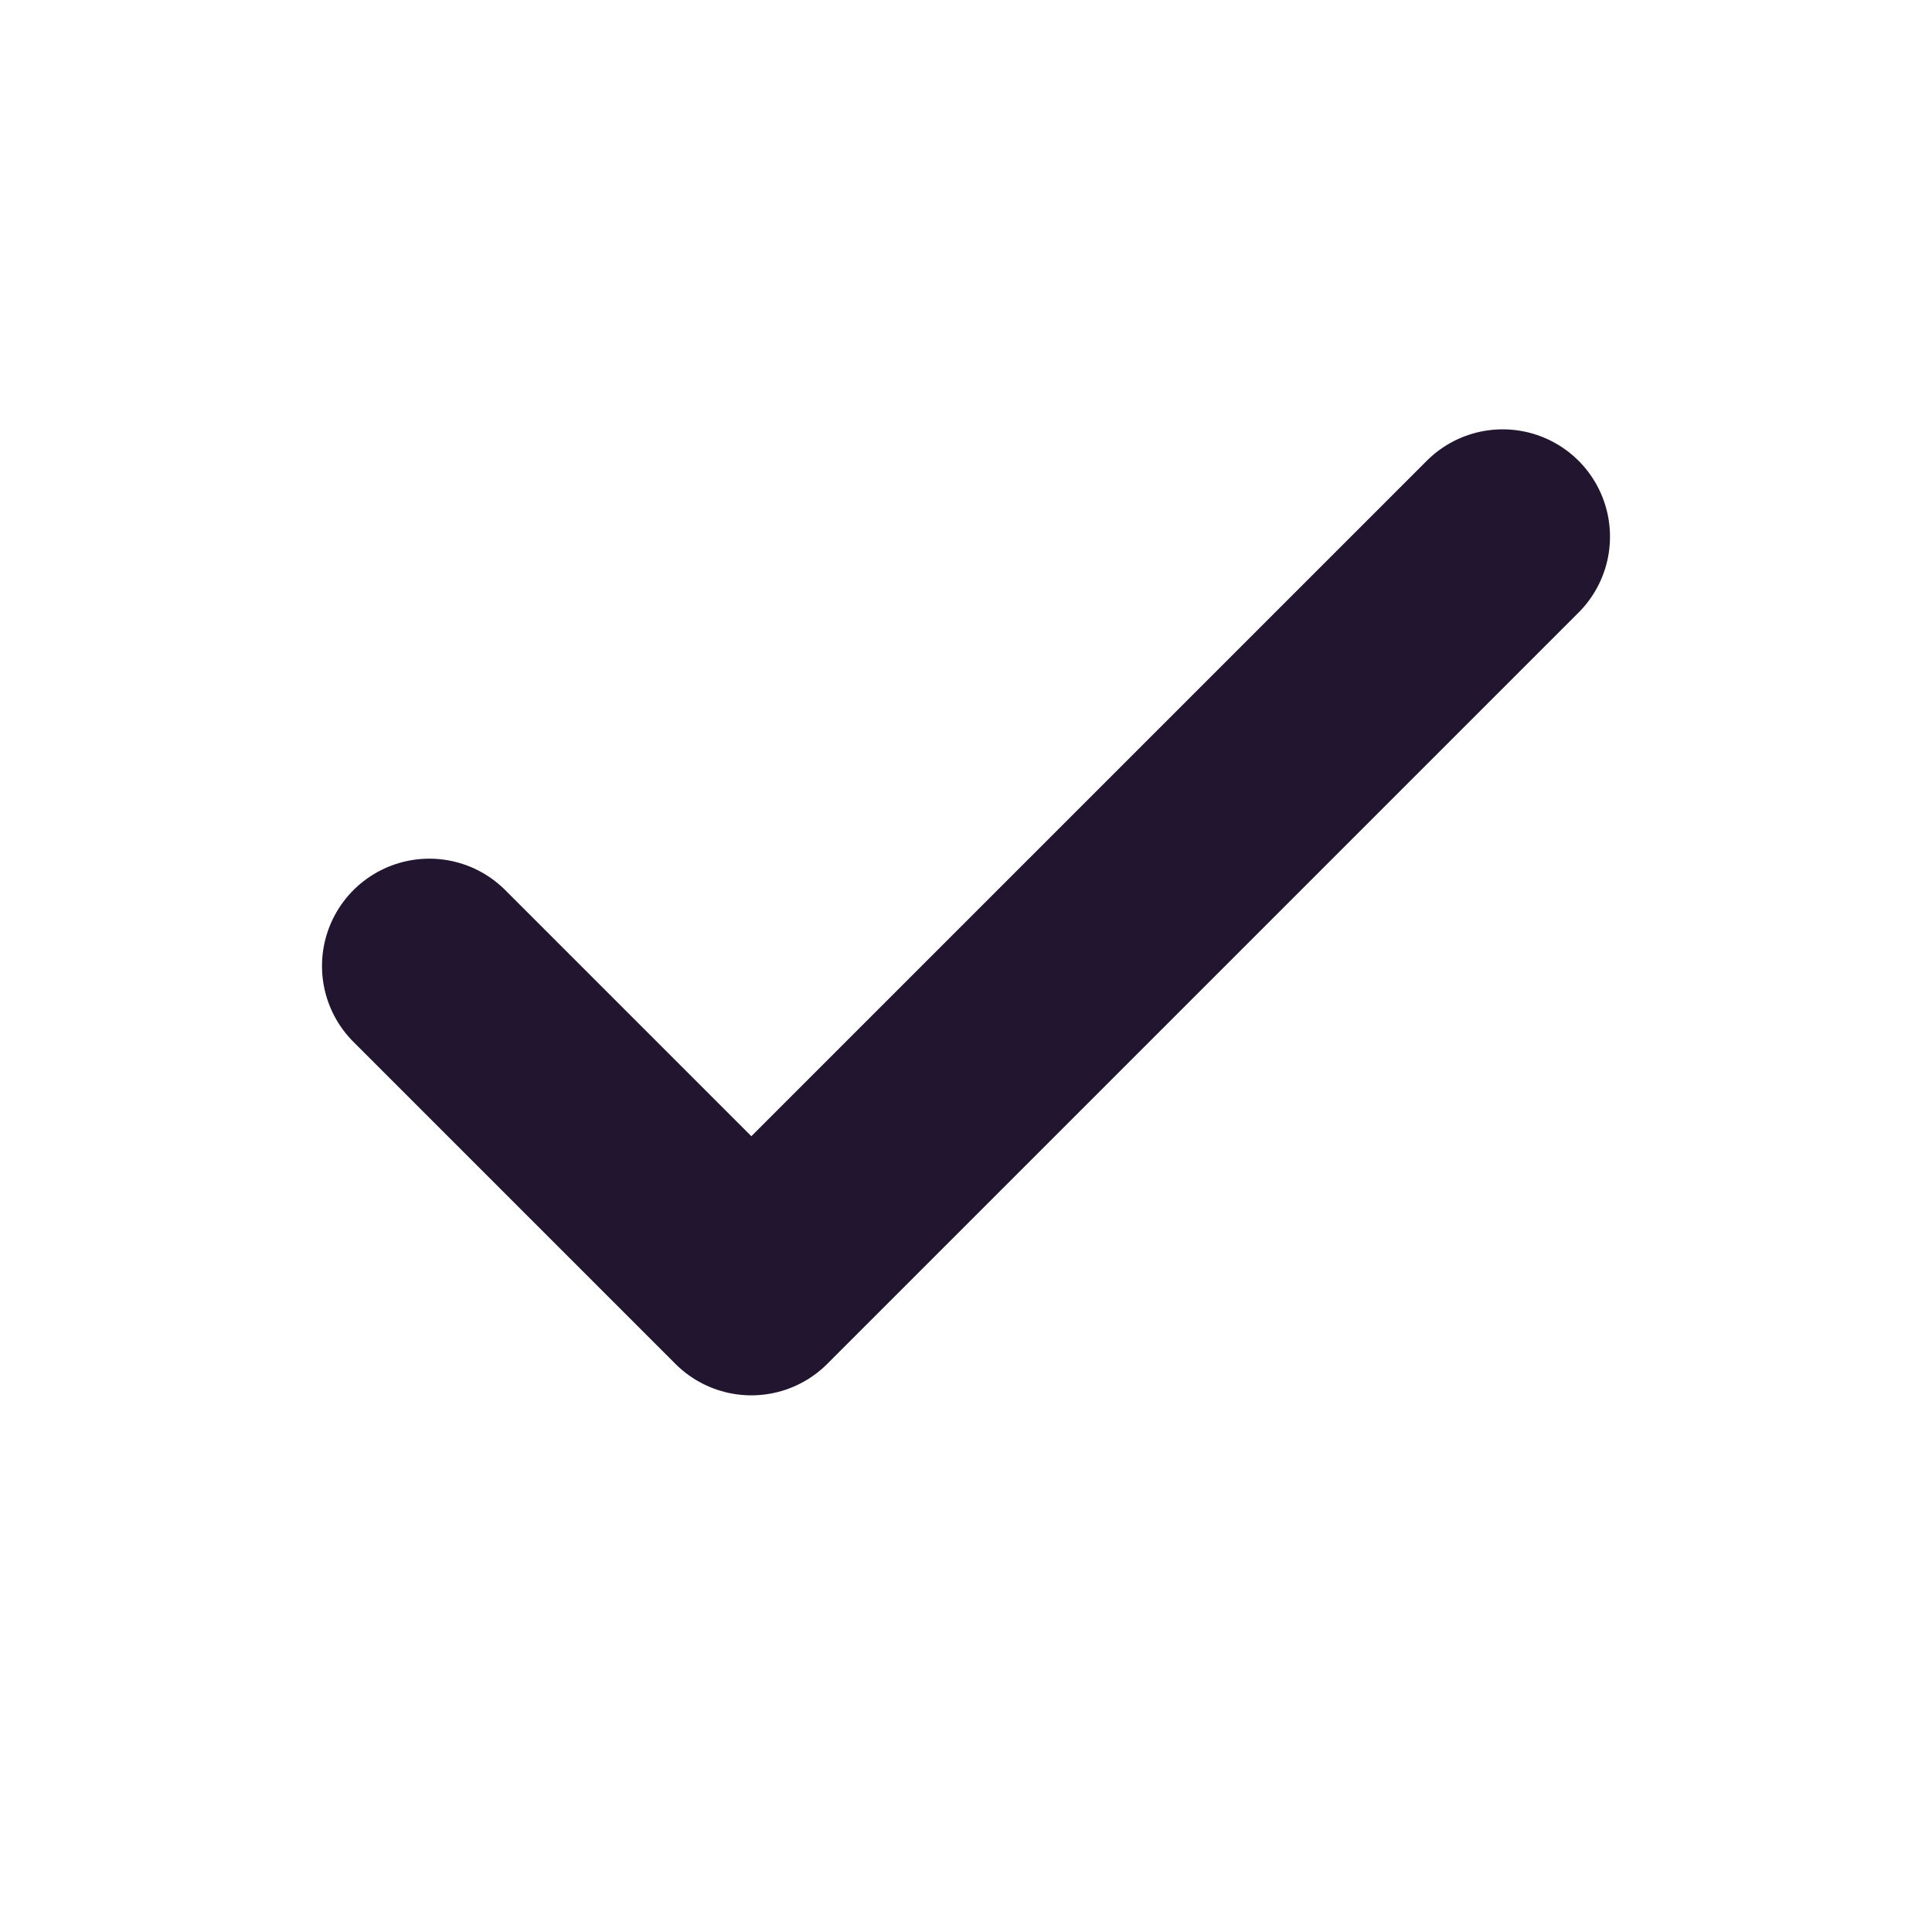
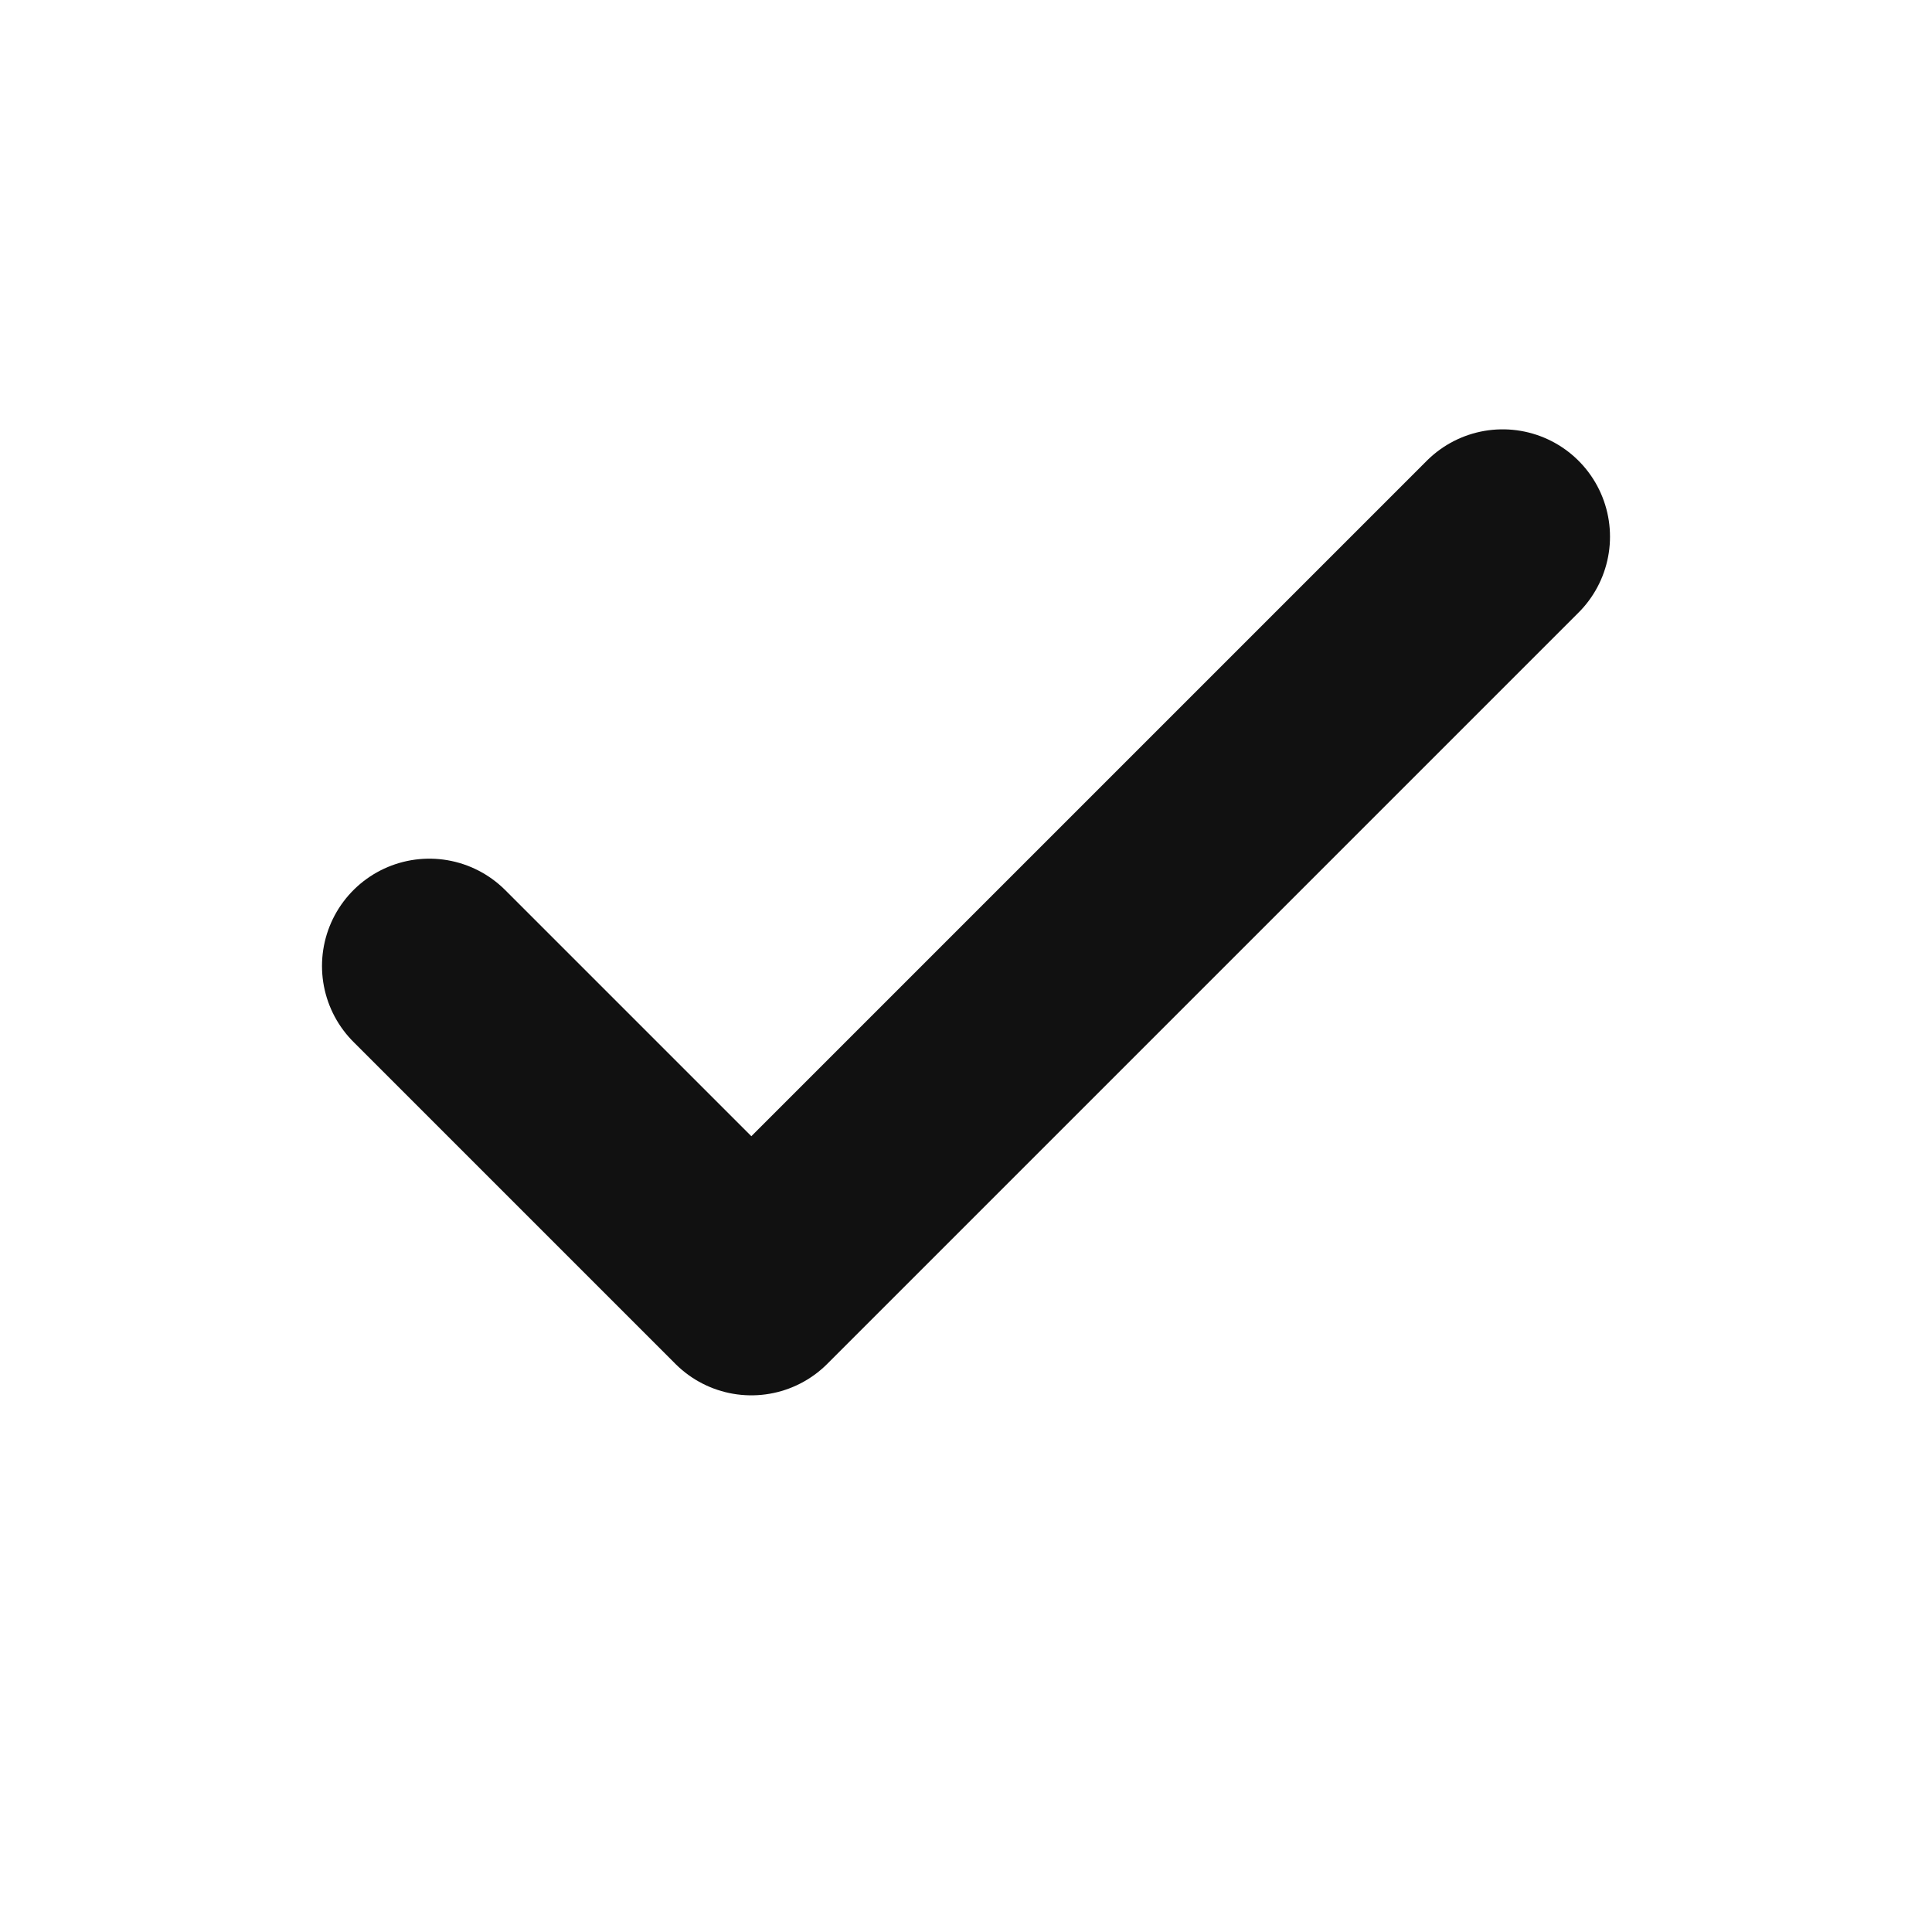
<svg xmlns="http://www.w3.org/2000/svg" width="18" height="18" viewBox="0 0 18 18">
-   <path d="M4 9l3 3 7-7" fill="none" stroke="#21152f" stroke-width="2" stroke-linecap="round" stroke-linejoin="round" />
+   <path d="M4 9l3 3 7-7" fill="none" stroke="#111111" stroke-width="2" stroke-linecap="round" stroke-linejoin="round" />
</svg>
